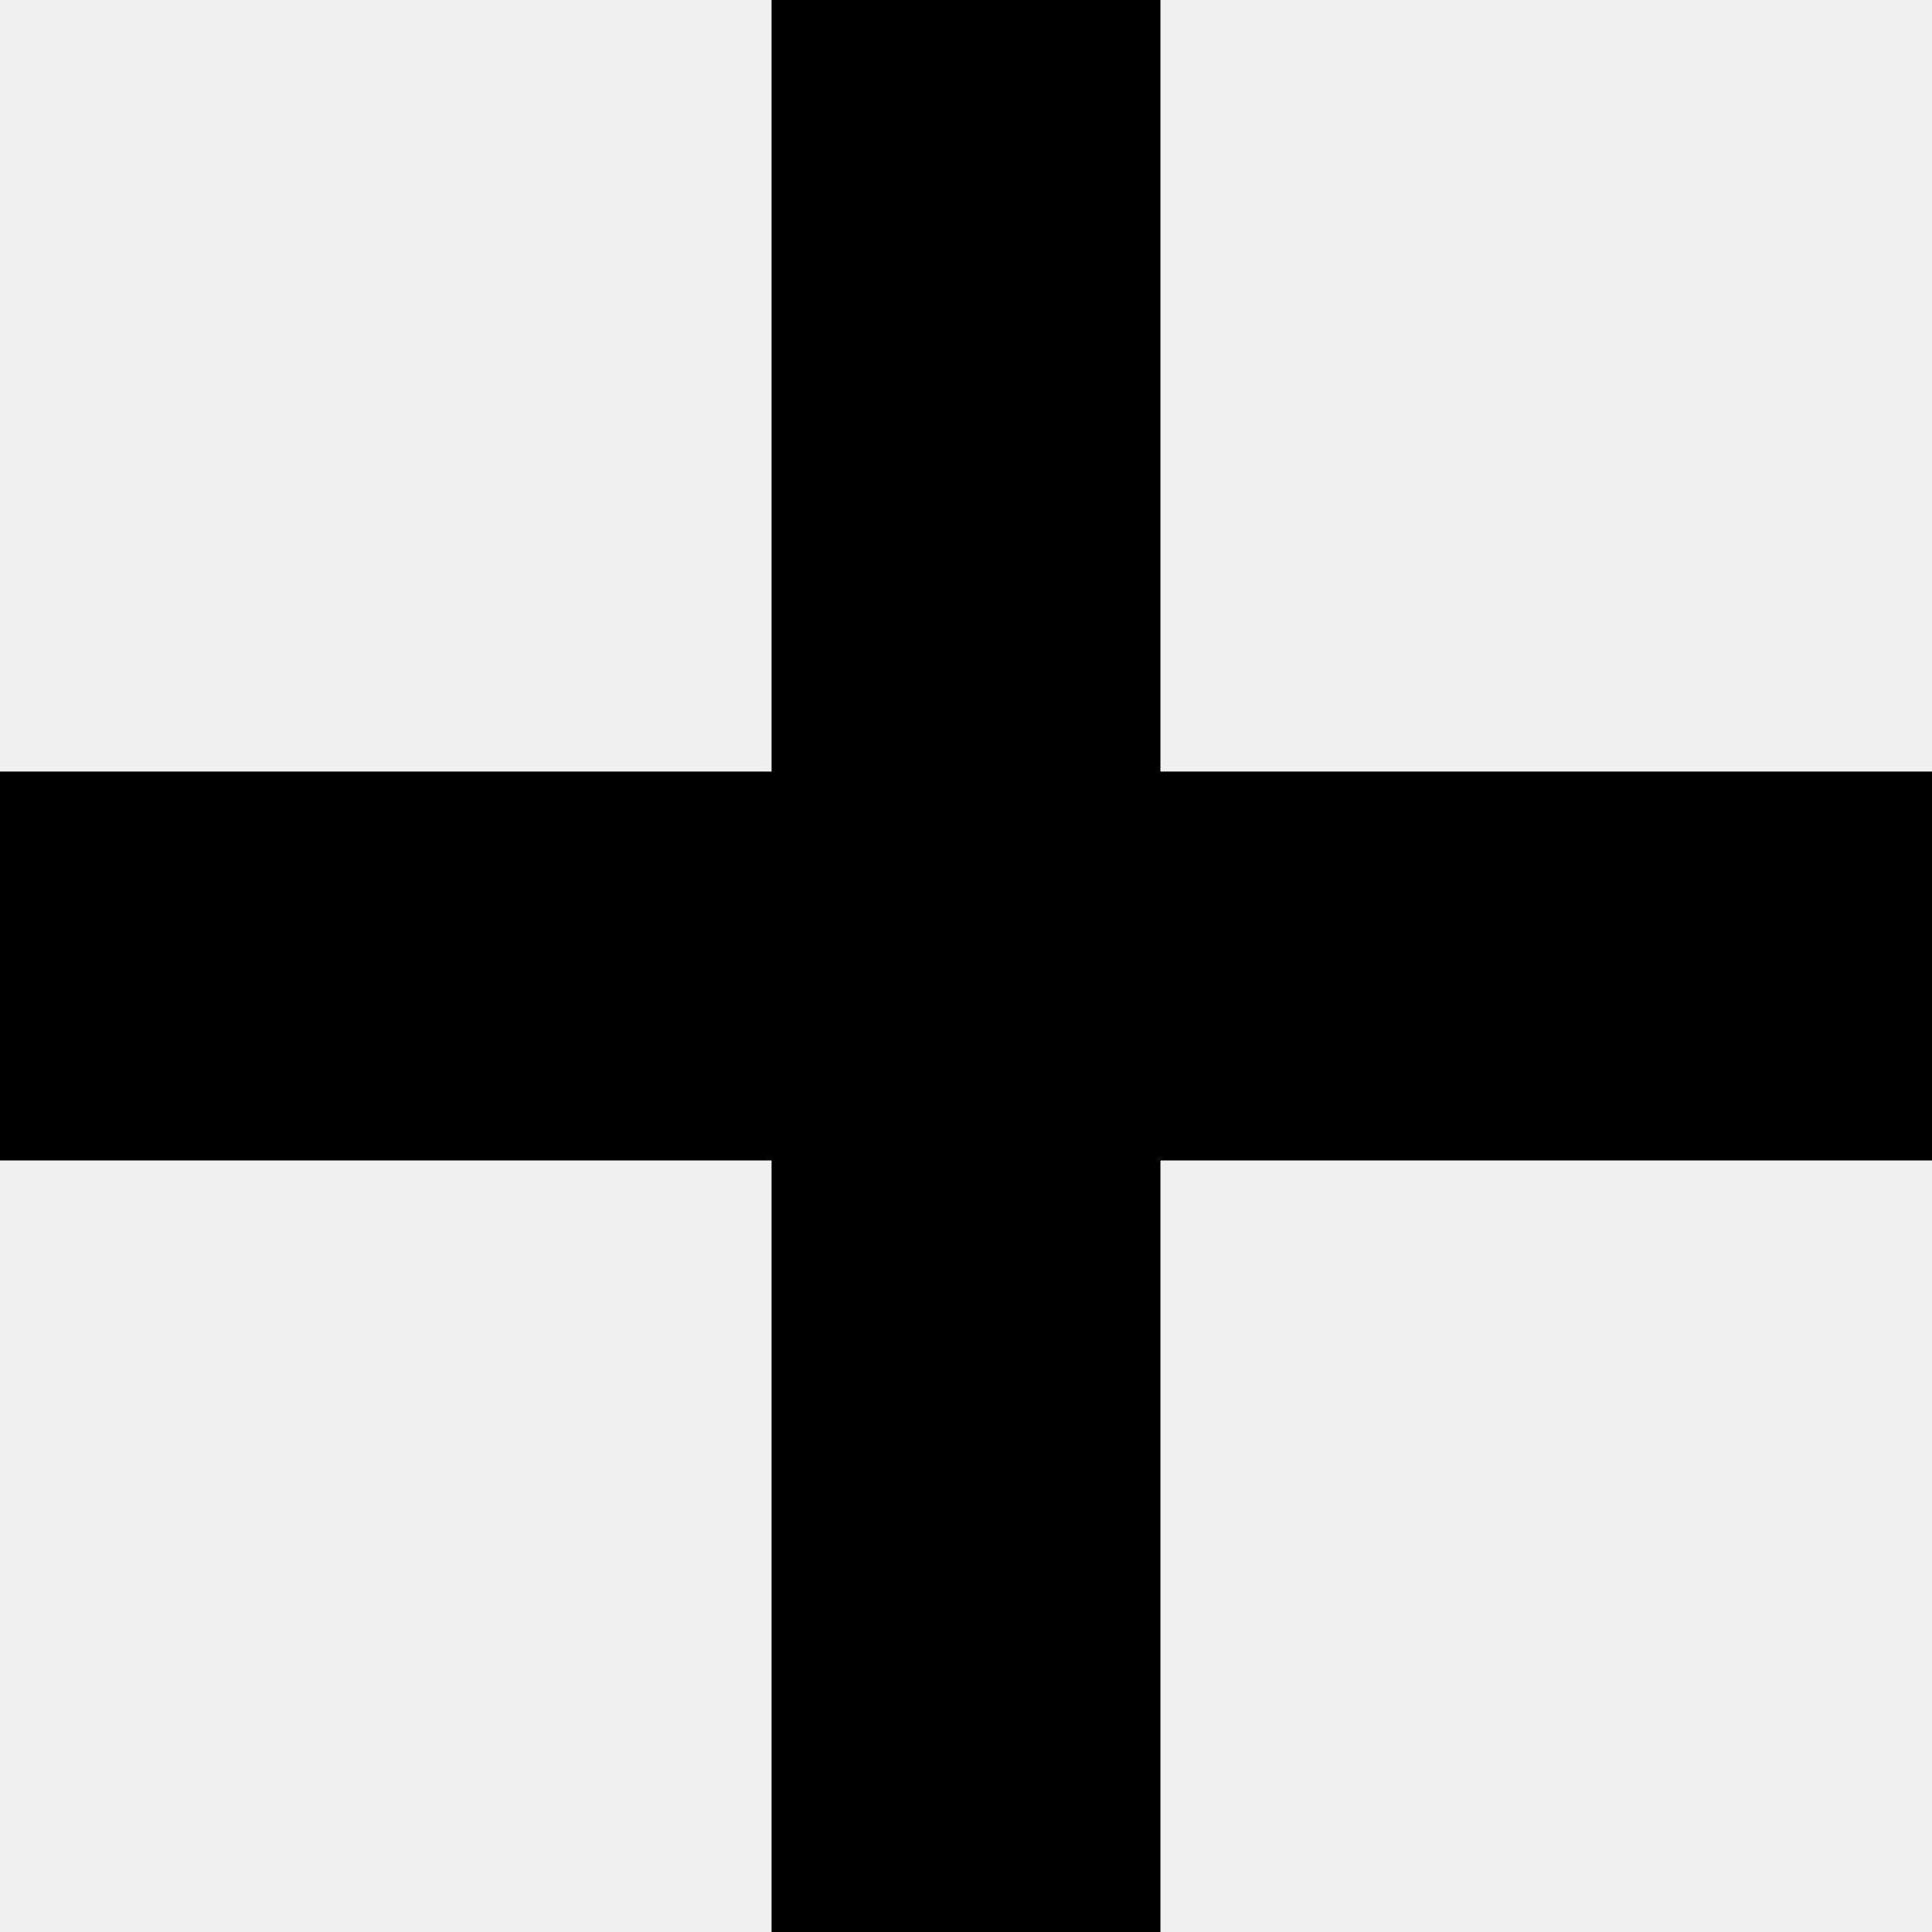
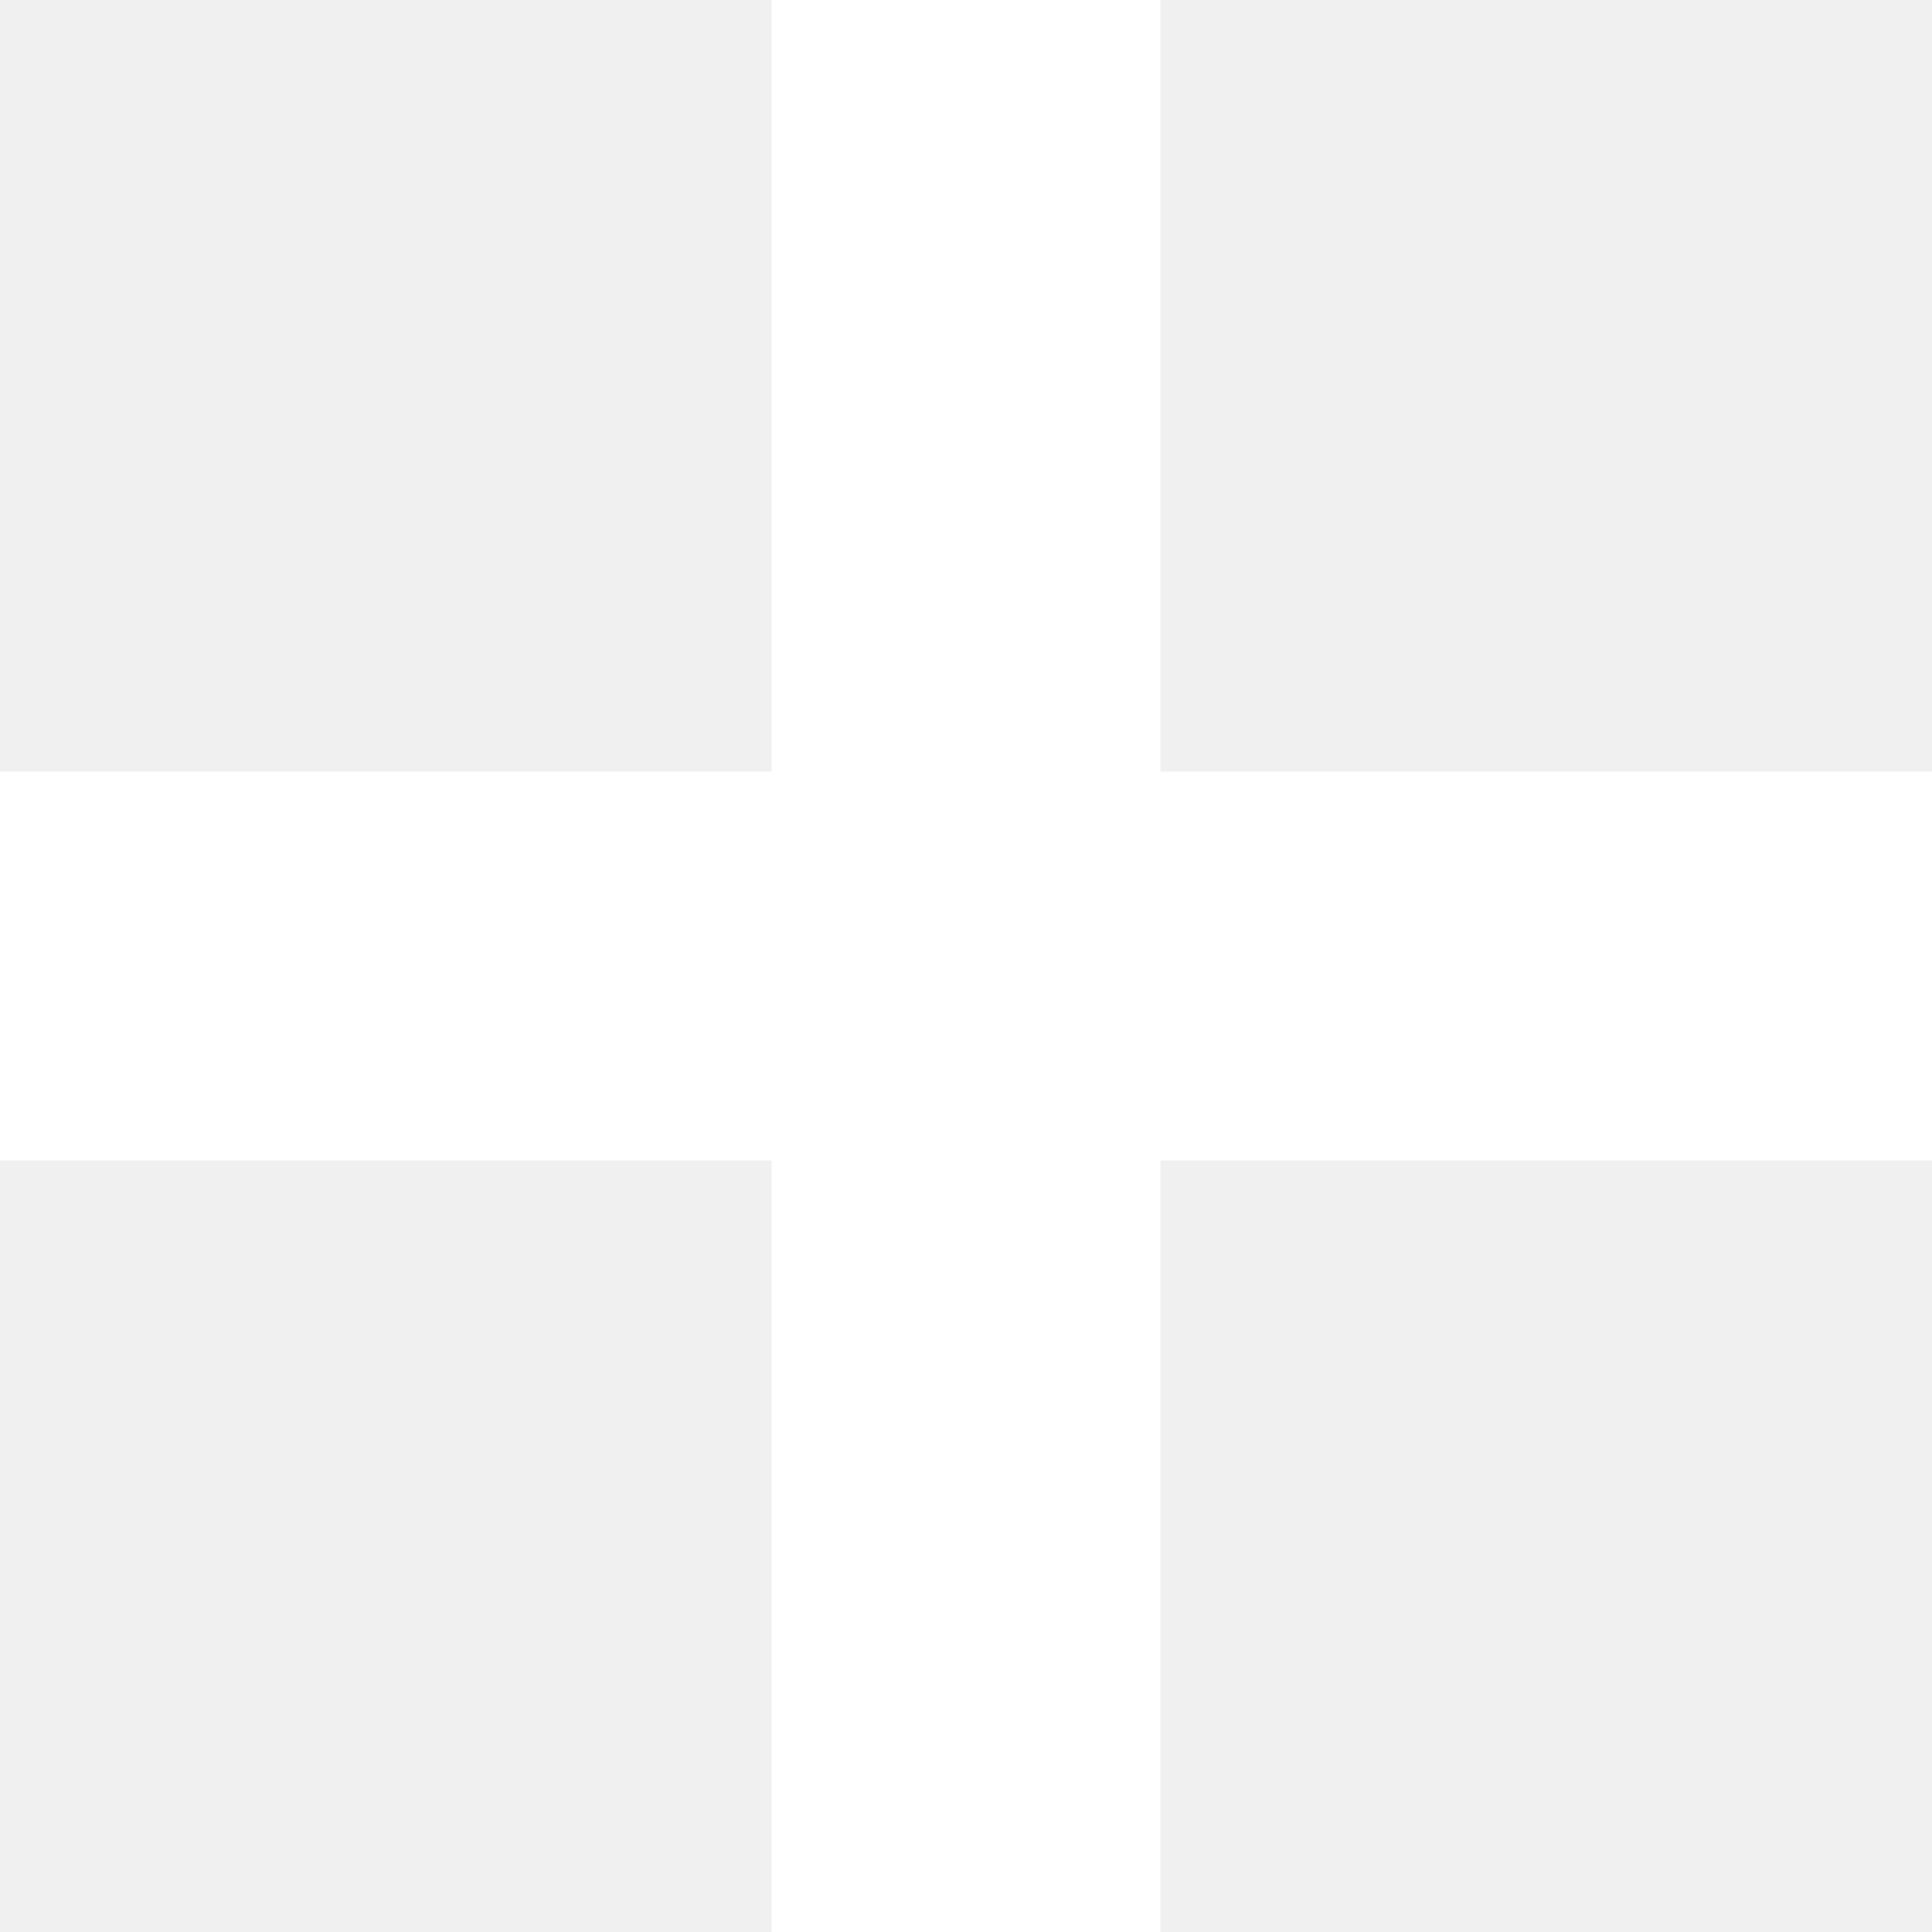
- <svg xmlns="http://www.w3.org/2000/svg" width="100%" height="100%" viewBox="0 0 36 36" version="1.1" xml:space="preserve" style="fill-rule:evenodd;clip-rule:evenodd;stroke-linejoin:round;stroke-miterlimit:1.414;">
-   <path d="M0,14.377l14.377,0l0,-14.377l7.246,0l0,14.377l14.377,0l0,7.246l-14.377,0l0,14.377l-7.246,0l0,-14.377l-14.377,0l0,-7.246Z" style="fill:#000;" />
+ <svg xmlns="http://www.w3.org/2000/svg" fill="#ffffff" width="36" height="36" viewBox="0 0 36 36">
+   <path d="M0,14.377l14.377,0l0,-14.377l7.246,0l0,14.377l14.377,0l0,7.246l-14.377,0l0,14.377l-7.246,0l0,-14.377l-14.377,0l0,-7.246Z" />
</svg>
